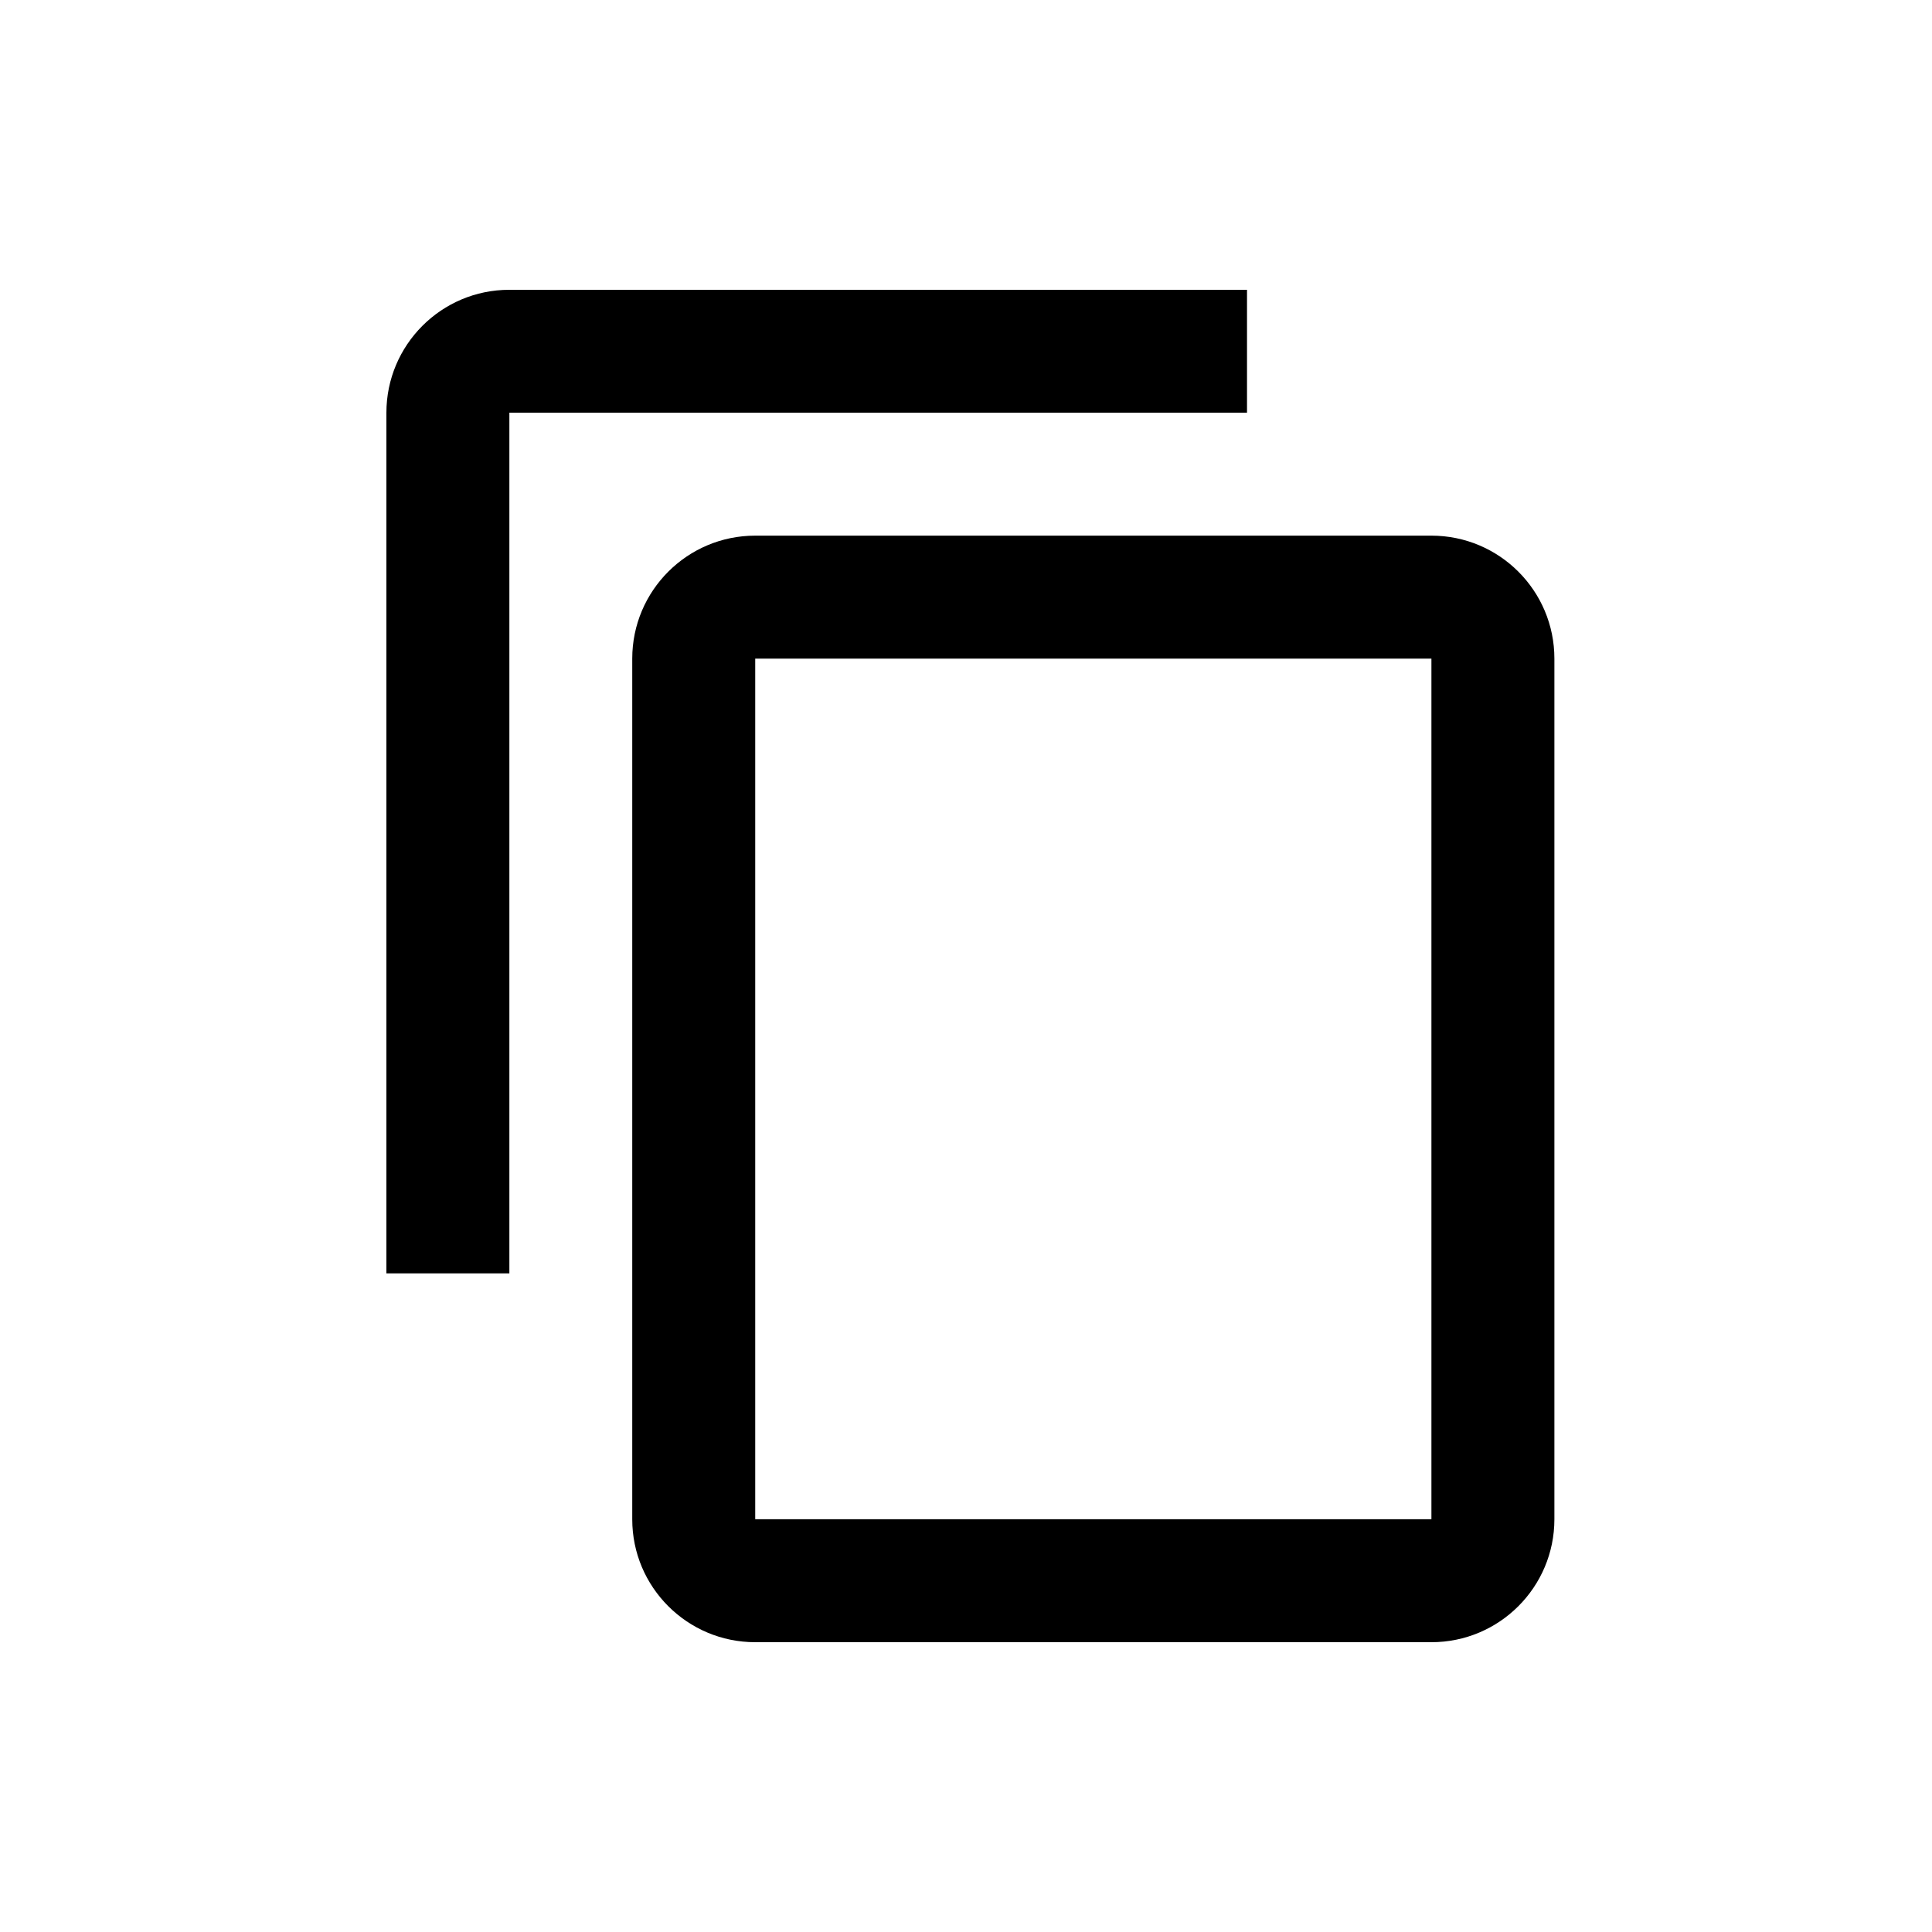
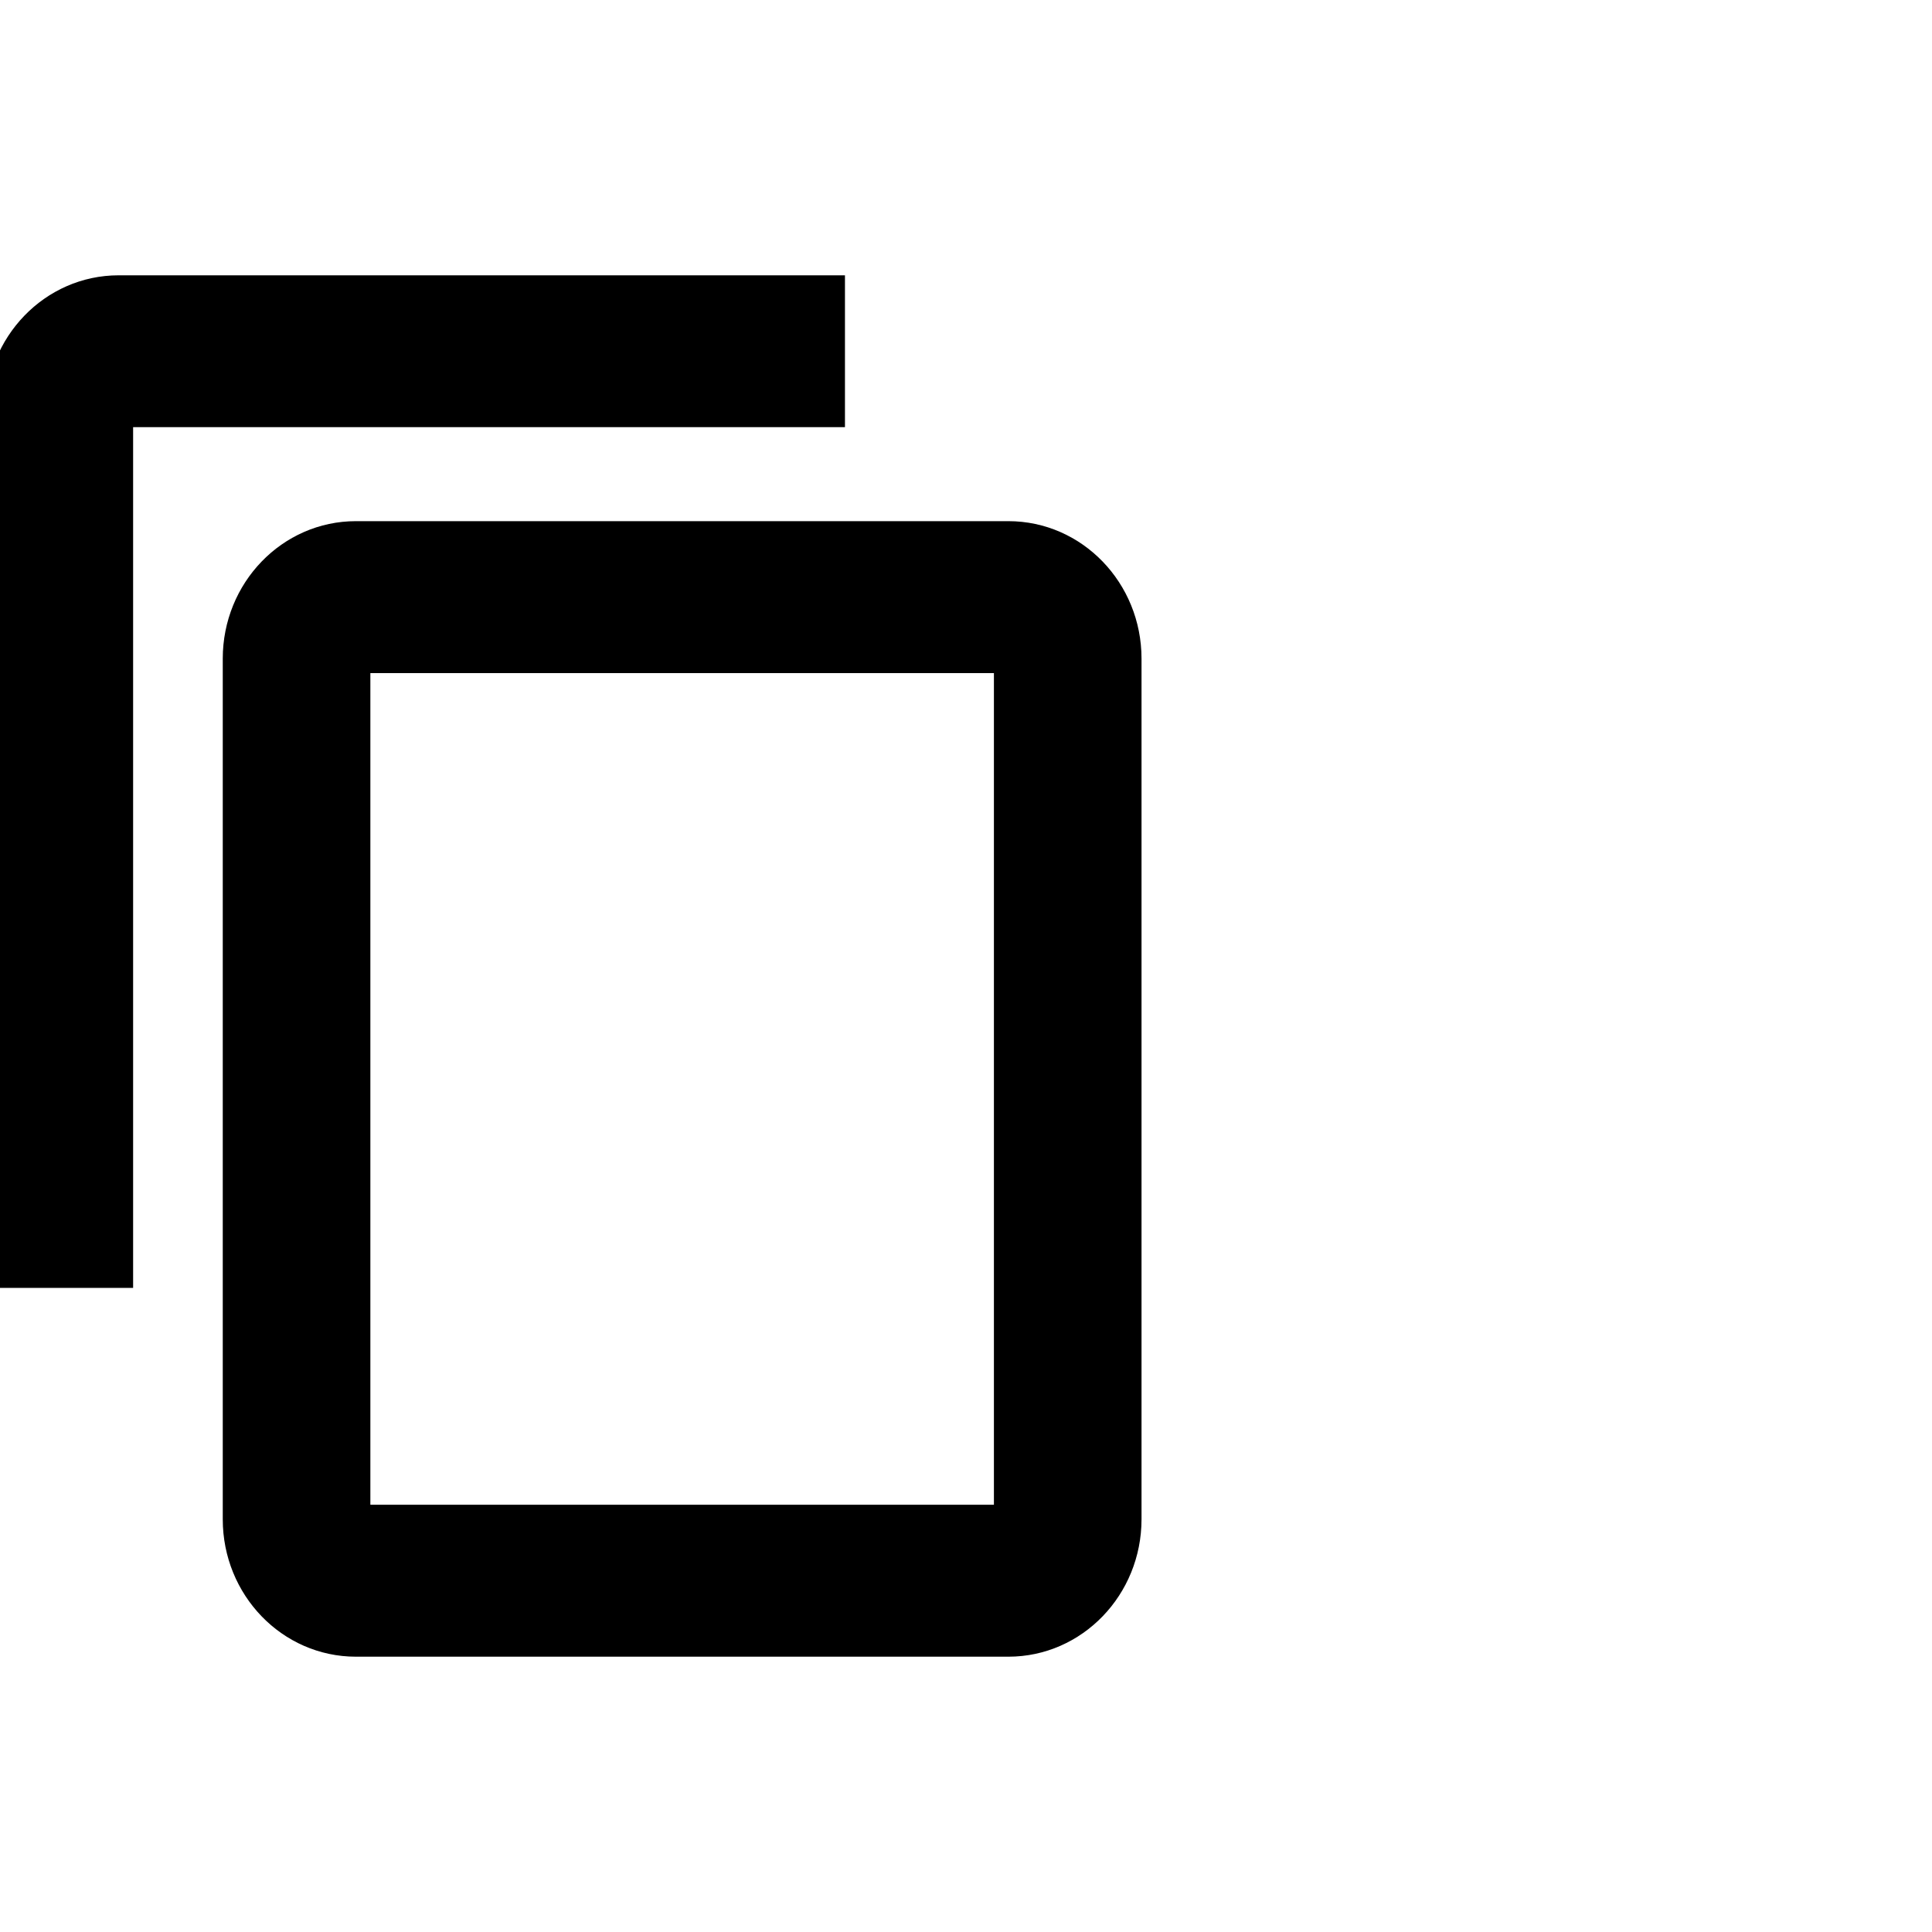
- <svg xmlns="http://www.w3.org/2000/svg" fill="currentColor" viewBox="0 0 20 20">
-   <path d="M12.91 3H5.272C4.57 3 4 3.57 4 4.273v8.909h1.273v-8.91h7.636V3Zm1.908 2.545h-7c-.703 0-1.273.57-1.273 1.273v8.91c0 .702.57 1.272 1.273 1.272h7c.703 0 1.273-.57 1.273-1.273V6.818c0-.703-.57-1.273-1.273-1.273Zm0 10.182h-7V6.818h7v8.91Z" />
+ <svg xmlns="http://www.w3.org/2000/svg" viewBox="0 0 20 20" fill="none">
+   <g clip-path="url(#copy_svg__a)">
+     <path d="M8.597 3H1.228C.55 3 0 3.57 0 4.273v8.909h1.228v-8.91h7.369V3Zm1.842 2.545H3.684c-.678 0-1.228.57-1.228 1.273v8.91c0 .702.55 1.272 1.228 1.272h6.755c.678 0 1.228-.57 1.228-1.273V6.818c0-.703-.55-1.273-1.228-1.273Zm0 10.182H3.684V6.818h6.755v8.91Z" fill="currentColor" stroke="currentColor" stroke-width=".3" />
+   </g>
+   <defs>
+     <clipPath id="copy_svg__a">
+       <path d="M0 0h20v20H0z" />
+     </clipPath>
+   </defs>
</svg>
